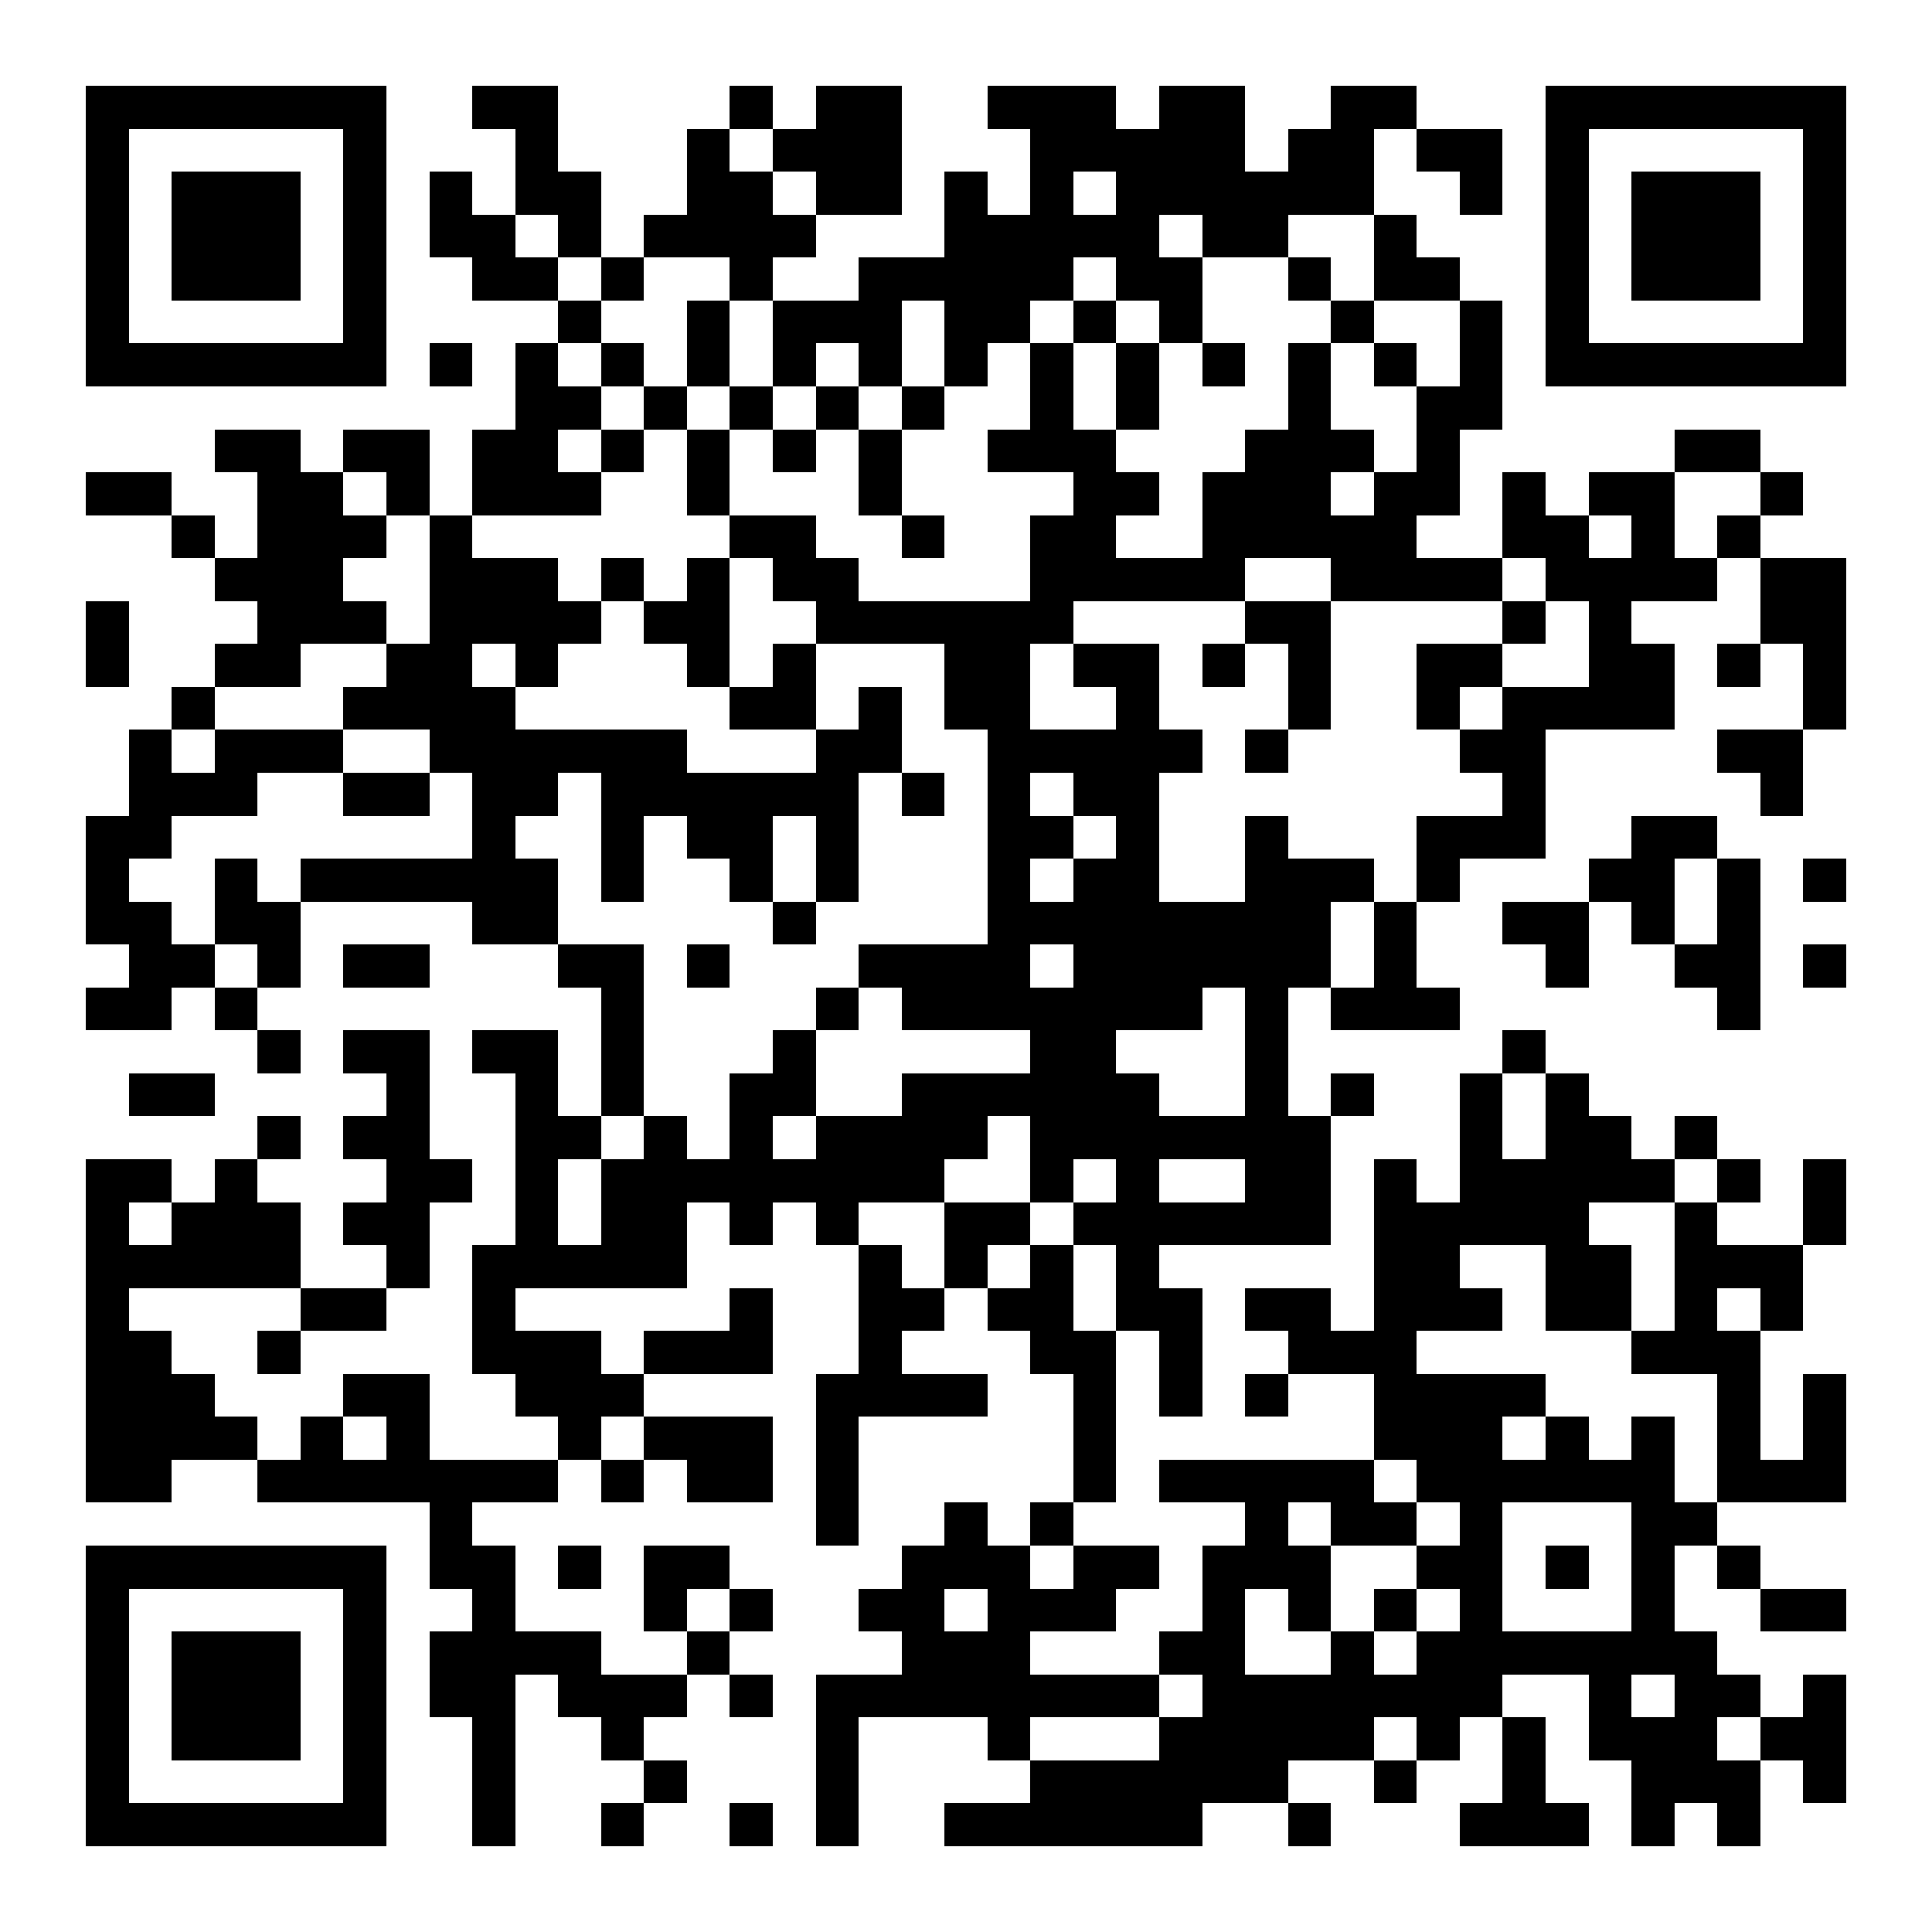
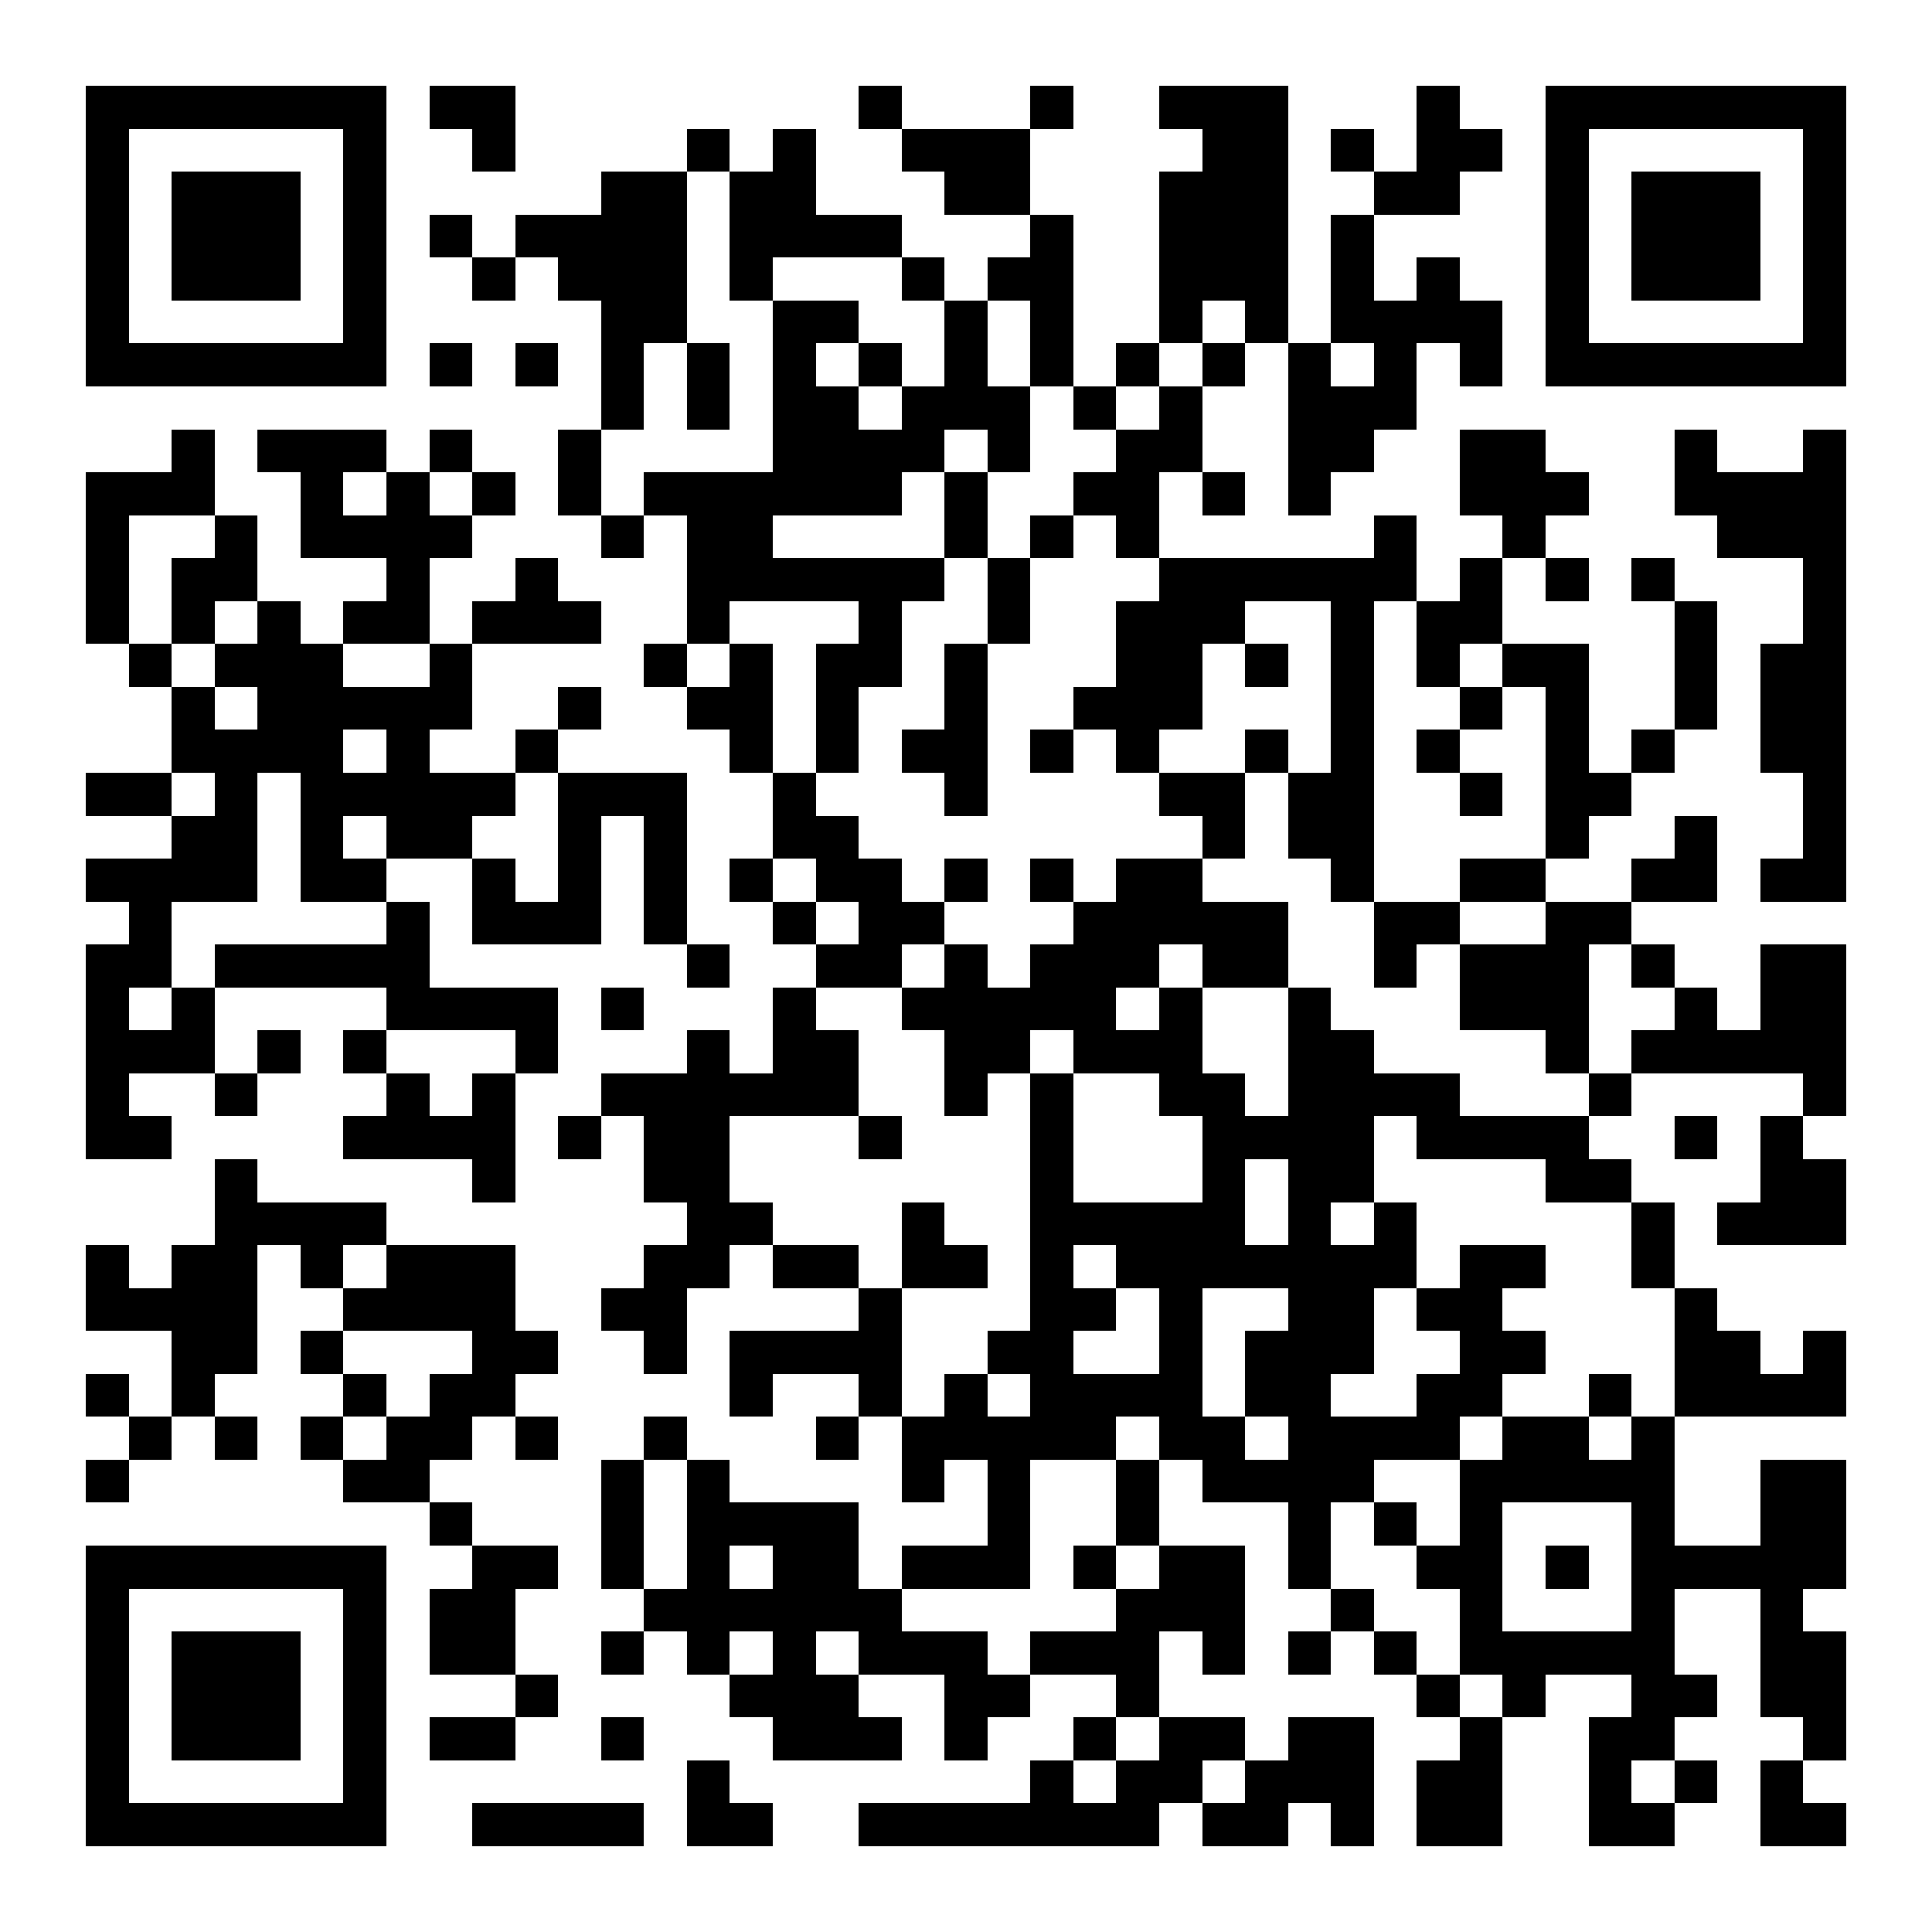
<svg xmlns="http://www.w3.org/2000/svg" viewBox="0 0 45 45" shape-rendering="crispEdges">
  <path fill="#ffffff" d="M0 0h45v45H0z" />
-   <path stroke="#000000" d="M2 2.5h7m2 0h2m4 0h1m1 0h2m2 0h3m1 0h2m2 0h2m3 0h7M2 3.5h1m5 0h1m3 0h1m3 0h1m1 0h3m3 0h5m1 0h2m1 0h2m1 0h1m5 0h1M2 4.5h1m1 0h3m1 0h1m1 0h1m1 0h2m2 0h2m1 0h2m1 0h1m1 0h1m1 0h6m2 0h1m1 0h1m1 0h3m1 0h1M2 5.5h1m1 0h3m1 0h1m1 0h2m1 0h1m1 0h4m3 0h5m1 0h2m2 0h1m3 0h1m1 0h3m1 0h1M2 6.5h1m1 0h3m1 0h1m2 0h2m1 0h1m2 0h1m2 0h5m1 0h2m2 0h1m1 0h2m2 0h1m1 0h3m1 0h1M2 7.5h1m5 0h1m4 0h1m2 0h1m1 0h3m1 0h2m1 0h1m1 0h1m3 0h1m2 0h1m1 0h1m5 0h1M2 8.5h7m1 0h1m1 0h1m1 0h1m1 0h1m1 0h1m1 0h1m1 0h1m1 0h1m1 0h1m1 0h1m1 0h1m1 0h1m1 0h1m1 0h7M12 9.5h2m1 0h1m1 0h1m1 0h1m1 0h1m2 0h1m1 0h1m3 0h1m2 0h2M5 10.5h2m1 0h2m1 0h2m1 0h1m1 0h1m1 0h1m1 0h1m2 0h3m3 0h3m1 0h1m5 0h2M2 11.5h2m2 0h2m1 0h1m1 0h3m2 0h1m3 0h1m4 0h2m1 0h3m1 0h2m1 0h1m1 0h2m2 0h1M4 12.5h1m1 0h3m1 0h1m6 0h2m2 0h1m2 0h2m2 0h5m2 0h2m1 0h1m1 0h1M5 13.5h3m2 0h3m1 0h1m1 0h1m1 0h2m4 0h5m2 0h4m1 0h4m1 0h2M2 14.5h1m3 0h3m1 0h4m1 0h2m2 0h6m4 0h2m4 0h1m1 0h1m3 0h2M2 15.5h1m2 0h2m2 0h2m1 0h1m3 0h1m1 0h1m3 0h2m1 0h2m1 0h1m1 0h1m2 0h2m2 0h2m1 0h1m1 0h1M4 16.5h1m3 0h4m5 0h2m1 0h1m1 0h2m2 0h1m3 0h1m2 0h1m1 0h4m3 0h1M3 17.5h1m1 0h3m2 0h6m3 0h2m2 0h5m1 0h1m4 0h2m4 0h2M3 18.5h3m2 0h2m1 0h2m1 0h6m1 0h1m1 0h1m1 0h2m8 0h1m5 0h1M2 19.5h2m7 0h1m2 0h1m1 0h2m1 0h1m3 0h2m1 0h1m2 0h1m3 0h3m2 0h2M2 20.5h1m2 0h1m1 0h6m1 0h1m2 0h1m1 0h1m3 0h1m1 0h2m2 0h3m1 0h1m3 0h2m1 0h1m1 0h1M2 21.5h2m1 0h2m4 0h2m5 0h1m4 0h8m1 0h1m2 0h2m1 0h1m1 0h1M3 22.5h2m1 0h1m1 0h2m3 0h2m1 0h1m3 0h4m1 0h6m1 0h1m3 0h1m2 0h2m1 0h1M2 23.5h2m1 0h1m8 0h1m4 0h1m1 0h7m1 0h1m1 0h3m6 0h1M6 24.5h1m1 0h2m1 0h2m1 0h1m3 0h1m5 0h2m3 0h1m5 0h1M3 25.5h2m4 0h1m2 0h1m1 0h1m2 0h2m2 0h6m2 0h1m1 0h1m2 0h1m1 0h1M6 26.5h1m1 0h2m2 0h2m1 0h1m1 0h1m1 0h4m1 0h7m3 0h1m1 0h2m1 0h1M2 27.5h2m1 0h1m3 0h2m1 0h1m1 0h8m2 0h1m1 0h1m2 0h2m1 0h1m1 0h5m1 0h1m1 0h1M2 28.5h1m1 0h3m1 0h2m2 0h1m1 0h2m1 0h1m1 0h1m2 0h2m1 0h6m1 0h5m2 0h1m2 0h1M2 29.5h5m2 0h1m1 0h5m4 0h1m1 0h1m1 0h1m1 0h1m5 0h2m2 0h2m1 0h3M2 30.5h1m4 0h2m2 0h1m5 0h1m2 0h2m1 0h2m1 0h2m1 0h2m1 0h3m1 0h2m1 0h1m1 0h1M2 31.5h2m2 0h1m4 0h3m1 0h3m2 0h1m3 0h2m1 0h1m2 0h3m5 0h3M2 32.5h3m3 0h2m2 0h3m4 0h4m2 0h1m1 0h1m1 0h1m2 0h4m4 0h1m1 0h1M2 33.5h4m1 0h1m1 0h1m3 0h1m1 0h3m1 0h1m5 0h1m6 0h3m1 0h1m1 0h1m1 0h1m1 0h1M2 34.5h2m2 0h7m1 0h1m1 0h2m1 0h1m5 0h1m1 0h5m1 0h6m1 0h3M10 35.5h1m8 0h1m2 0h1m1 0h1m4 0h1m1 0h2m1 0h1m3 0h2M2 36.5h7m1 0h2m1 0h1m1 0h2m4 0h3m1 0h2m1 0h3m2 0h2m1 0h1m1 0h1m1 0h1M2 37.5h1m5 0h1m2 0h1m3 0h1m1 0h1m2 0h2m1 0h3m2 0h1m1 0h1m1 0h1m1 0h1m3 0h1m2 0h2M2 38.5h1m1 0h3m1 0h1m1 0h4m2 0h1m4 0h3m3 0h2m2 0h1m1 0h7M2 39.5h1m1 0h3m1 0h1m1 0h2m1 0h3m1 0h1m1 0h8m1 0h7m2 0h1m1 0h2m1 0h1M2 40.5h1m1 0h3m1 0h1m2 0h1m2 0h1m4 0h1m3 0h1m3 0h5m1 0h1m1 0h1m1 0h3m1 0h2M2 41.5h1m5 0h1m2 0h1m3 0h1m3 0h1m4 0h6m2 0h1m2 0h1m2 0h3m1 0h1M2 42.5h7m2 0h1m2 0h1m2 0h1m1 0h1m2 0h6m2 0h1m3 0h3m1 0h1m1 0h1" />
+   <path stroke="#000000" d="M2 2.5h7m1 0h2m8 0h1m3 0h1m2 0h3m3 0h1m2 0h7M2 3.5h1m5 0h1m2 0h1m4 0h1m1 0h1m2 0h3m4 0h2m1 0h1m1 0h2m1 0h1m5 0h1M2 4.5h1m1 0h3m1 0h1m5 0h2m1 0h2m3 0h2m3 0h3m2 0h2m2 0h1m1 0h3m1 0h1M2 5.5h1m1 0h3m1 0h1m1 0h1m1 0h4m1 0h4m3 0h1m2 0h3m1 0h1m4 0h1m1 0h3m1 0h1M2 6.5h1m1 0h3m1 0h1m2 0h1m1 0h3m1 0h1m3 0h1m1 0h2m2 0h3m1 0h1m1 0h1m2 0h1m1 0h3m1 0h1M2 7.5h1m5 0h1m5 0h2m2 0h2m2 0h1m1 0h1m2 0h1m1 0h1m1 0h4m1 0h1m5 0h1M2 8.5h7m1 0h1m1 0h1m1 0h1m1 0h1m1 0h1m1 0h1m1 0h1m1 0h1m1 0h1m1 0h1m1 0h1m1 0h1m1 0h1m1 0h7M14 9.5h1m1 0h1m1 0h2m1 0h3m1 0h1m1 0h1m2 0h3M4 10.5h1m1 0h3m1 0h1m2 0h1m4 0h4m1 0h1m2 0h2m2 0h2m2 0h2m3 0h1m2 0h1M2 11.5h3m2 0h1m1 0h1m1 0h1m1 0h1m1 0h6m1 0h1m2 0h2m1 0h1m1 0h1m3 0h3m2 0h4M2 12.5h1m2 0h1m1 0h4m3 0h1m1 0h2m4 0h1m1 0h1m1 0h1m5 0h1m2 0h1m4 0h3M2 13.5h1m1 0h2m3 0h1m2 0h1m3 0h6m1 0h1m3 0h6m1 0h1m1 0h1m1 0h1m3 0h1M2 14.5h1m1 0h1m1 0h1m1 0h2m1 0h3m2 0h1m3 0h1m2 0h1m2 0h3m2 0h1m1 0h2m4 0h1m2 0h1M3 15.5h1m1 0h3m2 0h1m4 0h1m1 0h1m1 0h2m1 0h1m3 0h2m1 0h1m1 0h1m1 0h1m1 0h2m2 0h1m1 0h2M4 16.5h1m1 0h5m2 0h1m2 0h2m1 0h1m2 0h1m2 0h3m3 0h1m2 0h1m1 0h1m2 0h1m1 0h2M4 17.5h4m1 0h1m2 0h1m4 0h1m1 0h1m1 0h2m1 0h1m1 0h1m2 0h1m1 0h1m1 0h1m2 0h1m1 0h1m2 0h2M2 18.5h2m1 0h1m1 0h5m1 0h3m2 0h1m3 0h1m4 0h2m1 0h2m2 0h1m1 0h2m4 0h1M4 19.5h2m1 0h1m1 0h2m2 0h1m1 0h1m2 0h2m8 0h1m1 0h2m4 0h1m2 0h1m2 0h1M2 20.5h4m1 0h2m2 0h1m1 0h1m1 0h1m1 0h1m1 0h2m1 0h1m1 0h1m1 0h2m3 0h1m2 0h2m2 0h2m1 0h2M3 21.5h1m5 0h1m1 0h3m1 0h1m2 0h1m1 0h2m3 0h5m2 0h2m2 0h2M2 22.5h2m1 0h5m6 0h1m2 0h2m1 0h1m1 0h3m1 0h2m2 0h1m1 0h3m1 0h1m2 0h2M2 23.5h1m1 0h1m4 0h4m1 0h1m3 0h1m2 0h5m1 0h1m2 0h1m3 0h3m2 0h1m1 0h2M2 24.5h3m1 0h1m1 0h1m3 0h1m3 0h1m1 0h2m2 0h2m1 0h3m2 0h2m4 0h1m1 0h5M2 25.5h1m2 0h1m3 0h1m1 0h1m2 0h6m2 0h1m1 0h1m2 0h2m1 0h4m3 0h1m4 0h1M2 26.5h2m4 0h4m1 0h1m1 0h2m3 0h1m3 0h1m3 0h4m1 0h4m2 0h1m1 0h1M5 27.5h1m5 0h1m3 0h2m7 0h1m3 0h1m1 0h2m4 0h2m3 0h2M5 28.5h4m7 0h2m3 0h1m2 0h5m1 0h1m1 0h1m5 0h1m1 0h3M2 29.5h1m1 0h2m1 0h1m1 0h3m3 0h2m1 0h2m1 0h2m1 0h1m1 0h7m1 0h2m2 0h1M2 30.5h4m2 0h4m2 0h2m4 0h1m3 0h2m1 0h1m2 0h2m1 0h2m4 0h1M4 31.5h2m1 0h1m3 0h2m2 0h1m1 0h4m2 0h2m2 0h1m1 0h3m2 0h2m3 0h2m1 0h1M2 32.5h1m1 0h1m3 0h1m1 0h2m5 0h1m2 0h1m1 0h1m1 0h4m1 0h2m2 0h2m2 0h1m1 0h4M3 33.5h1m1 0h1m1 0h1m1 0h2m1 0h1m2 0h1m3 0h1m1 0h5m1 0h2m1 0h4m1 0h2m1 0h1M2 34.5h1m5 0h2m4 0h1m1 0h1m4 0h1m1 0h1m2 0h1m1 0h4m2 0h5m2 0h2M10 35.5h1m3 0h1m1 0h4m3 0h1m2 0h1m3 0h1m1 0h1m1 0h1m3 0h1m2 0h2M2 36.5h7m2 0h2m1 0h1m1 0h1m1 0h2m1 0h3m1 0h1m1 0h2m1 0h1m2 0h2m1 0h1m1 0h5M2 37.5h1m5 0h1m1 0h2m3 0h6m5 0h3m2 0h1m2 0h1m3 0h1m2 0h1M2 38.5h1m1 0h3m1 0h1m1 0h2m2 0h1m1 0h1m1 0h1m1 0h3m1 0h3m1 0h1m1 0h1m1 0h1m1 0h5m2 0h2M2 39.5h1m1 0h3m1 0h1m3 0h1m4 0h3m2 0h2m2 0h1m6 0h1m1 0h1m2 0h2m1 0h2M2 40.5h1m1 0h3m1 0h1m1 0h2m2 0h1m3 0h3m1 0h1m2 0h1m1 0h2m1 0h2m2 0h1m2 0h2m3 0h1M2 41.5h1m5 0h1m7 0h1m7 0h1m1 0h2m1 0h3m1 0h2m2 0h1m1 0h1m1 0h1M2 42.5h7m2 0h4m1 0h2m2 0h7m1 0h2m1 0h1m1 0h2m2 0h2m2 0h2" />
</svg>
